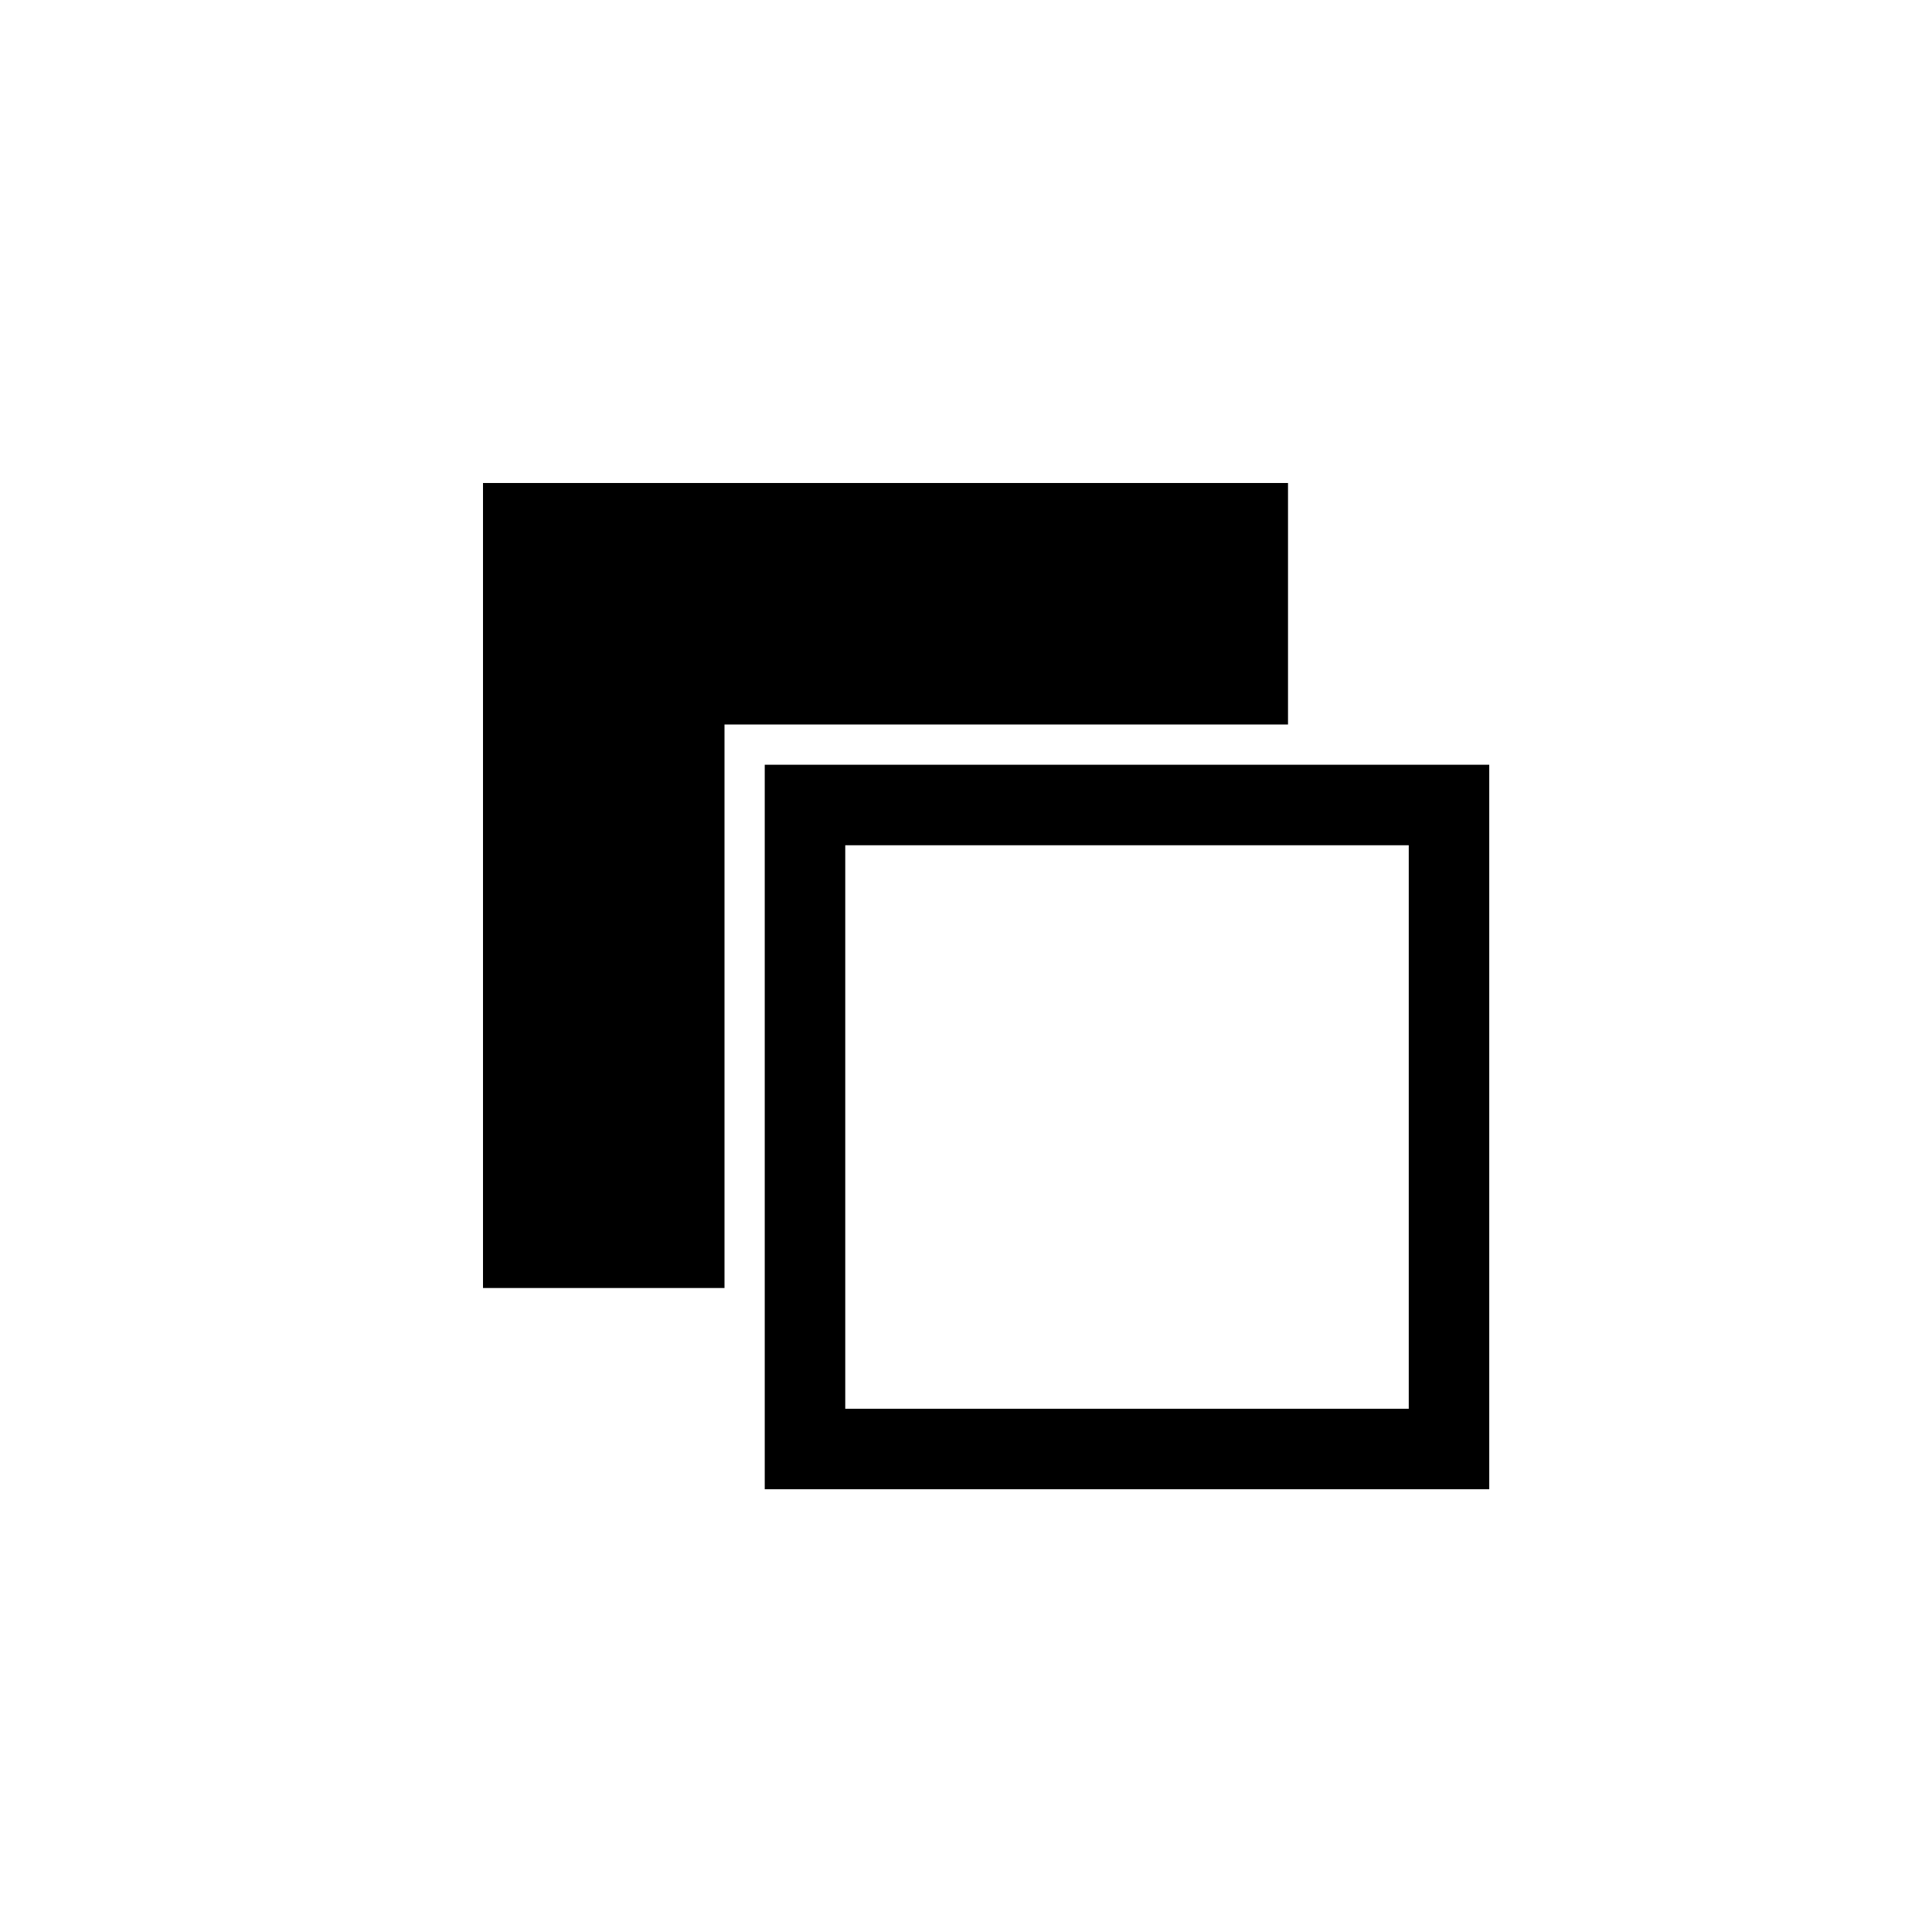
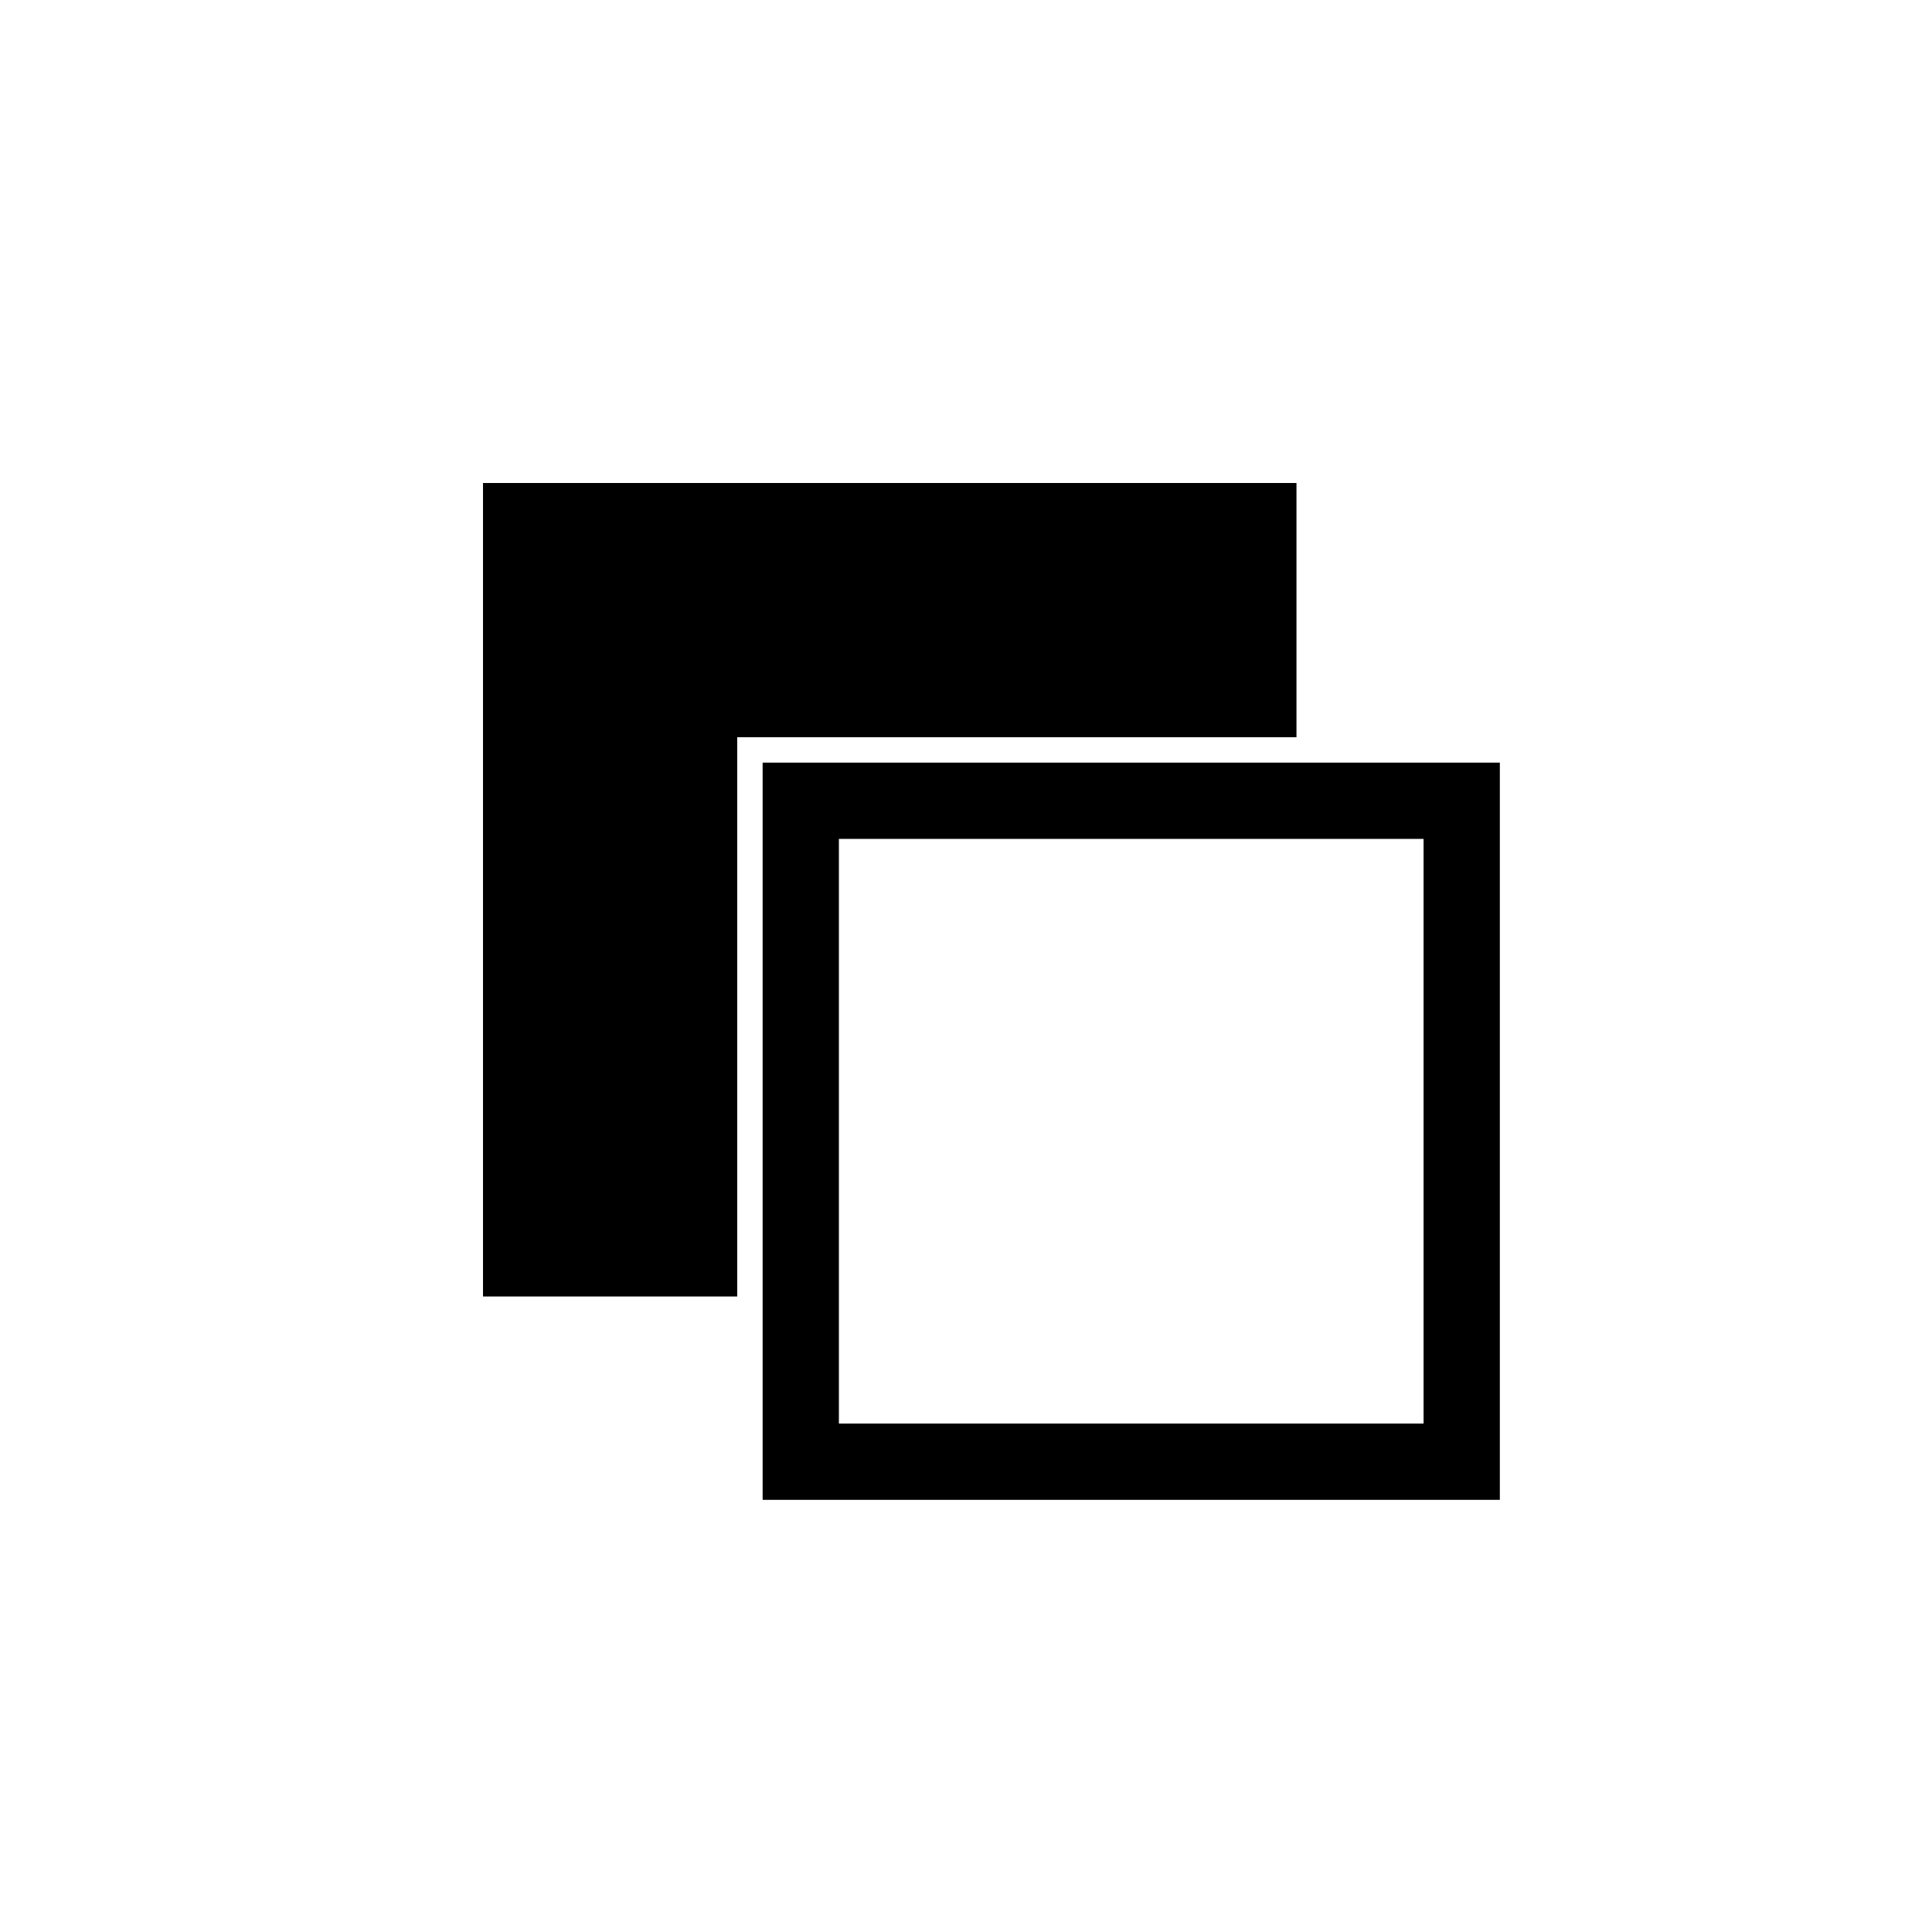
<svg xmlns="http://www.w3.org/2000/svg" version="1.1" baseProfile="full" width="76" height="76" viewBox="0 0 76.00 76.00" enable-background="new 0 0 76.00 76.00" xml:space="preserve">
-   <path fill="#000000" fill-opacity="1" stroke-width="0.2" stroke-linejoin="round" d="M 19,50.667L 19,19L 50.667,19L 50.667,28.5L 28.5,28.5L 28.5,50.667L 19,50.667 Z M 30.083,30.083L 58.583,30.083L 58.583,58.583L 30.083,58.583L 30.083,30.083 Z M 33.25,33.25L 33.25,55.417L 55.417,55.417L 55.417,33.25L 33.25,33.25 Z " />
+   <path fill="#000000" fill-opacity="1" stroke-width="0.2" stroke-linejoin="round" d="M 19,51L 19,19L 51,19L 51,29L 29,29L 29,51L 19,51 Z M 30,30L 59,30L 59,59L 30,59L 30,30 Z M 33,33L 33,56L 56,56L 56,33L 33,33 Z " />
</svg>
